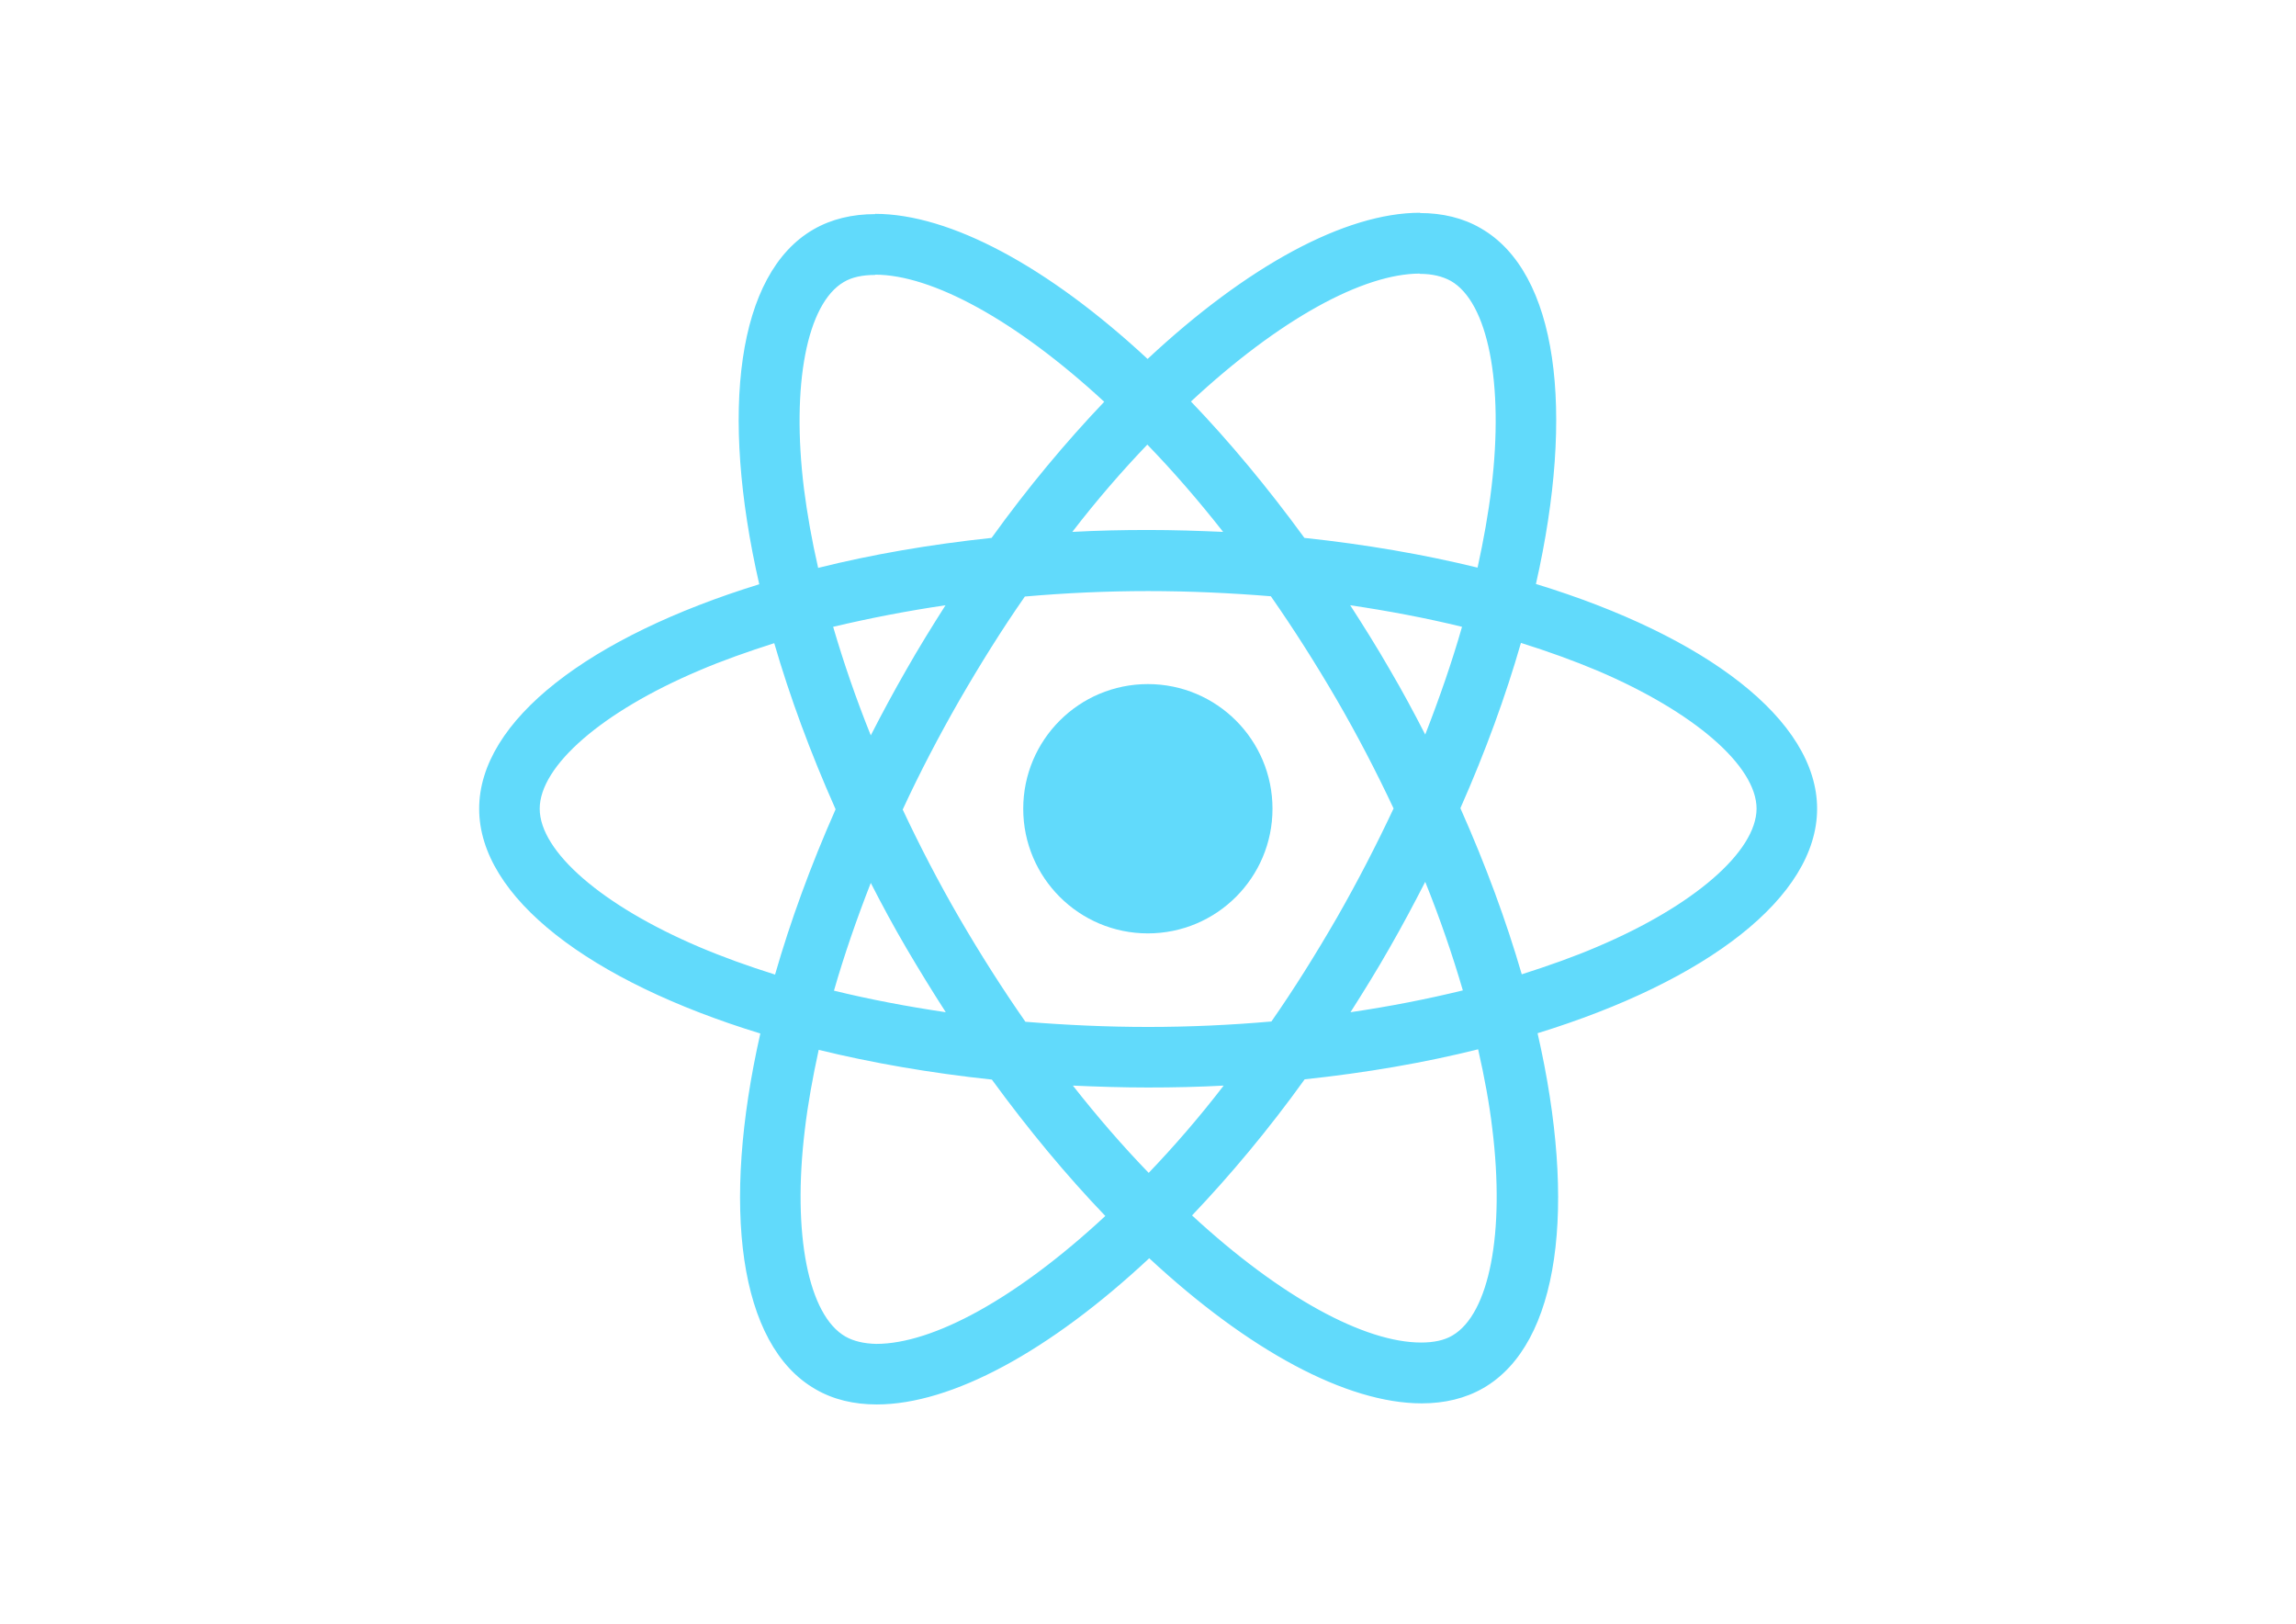
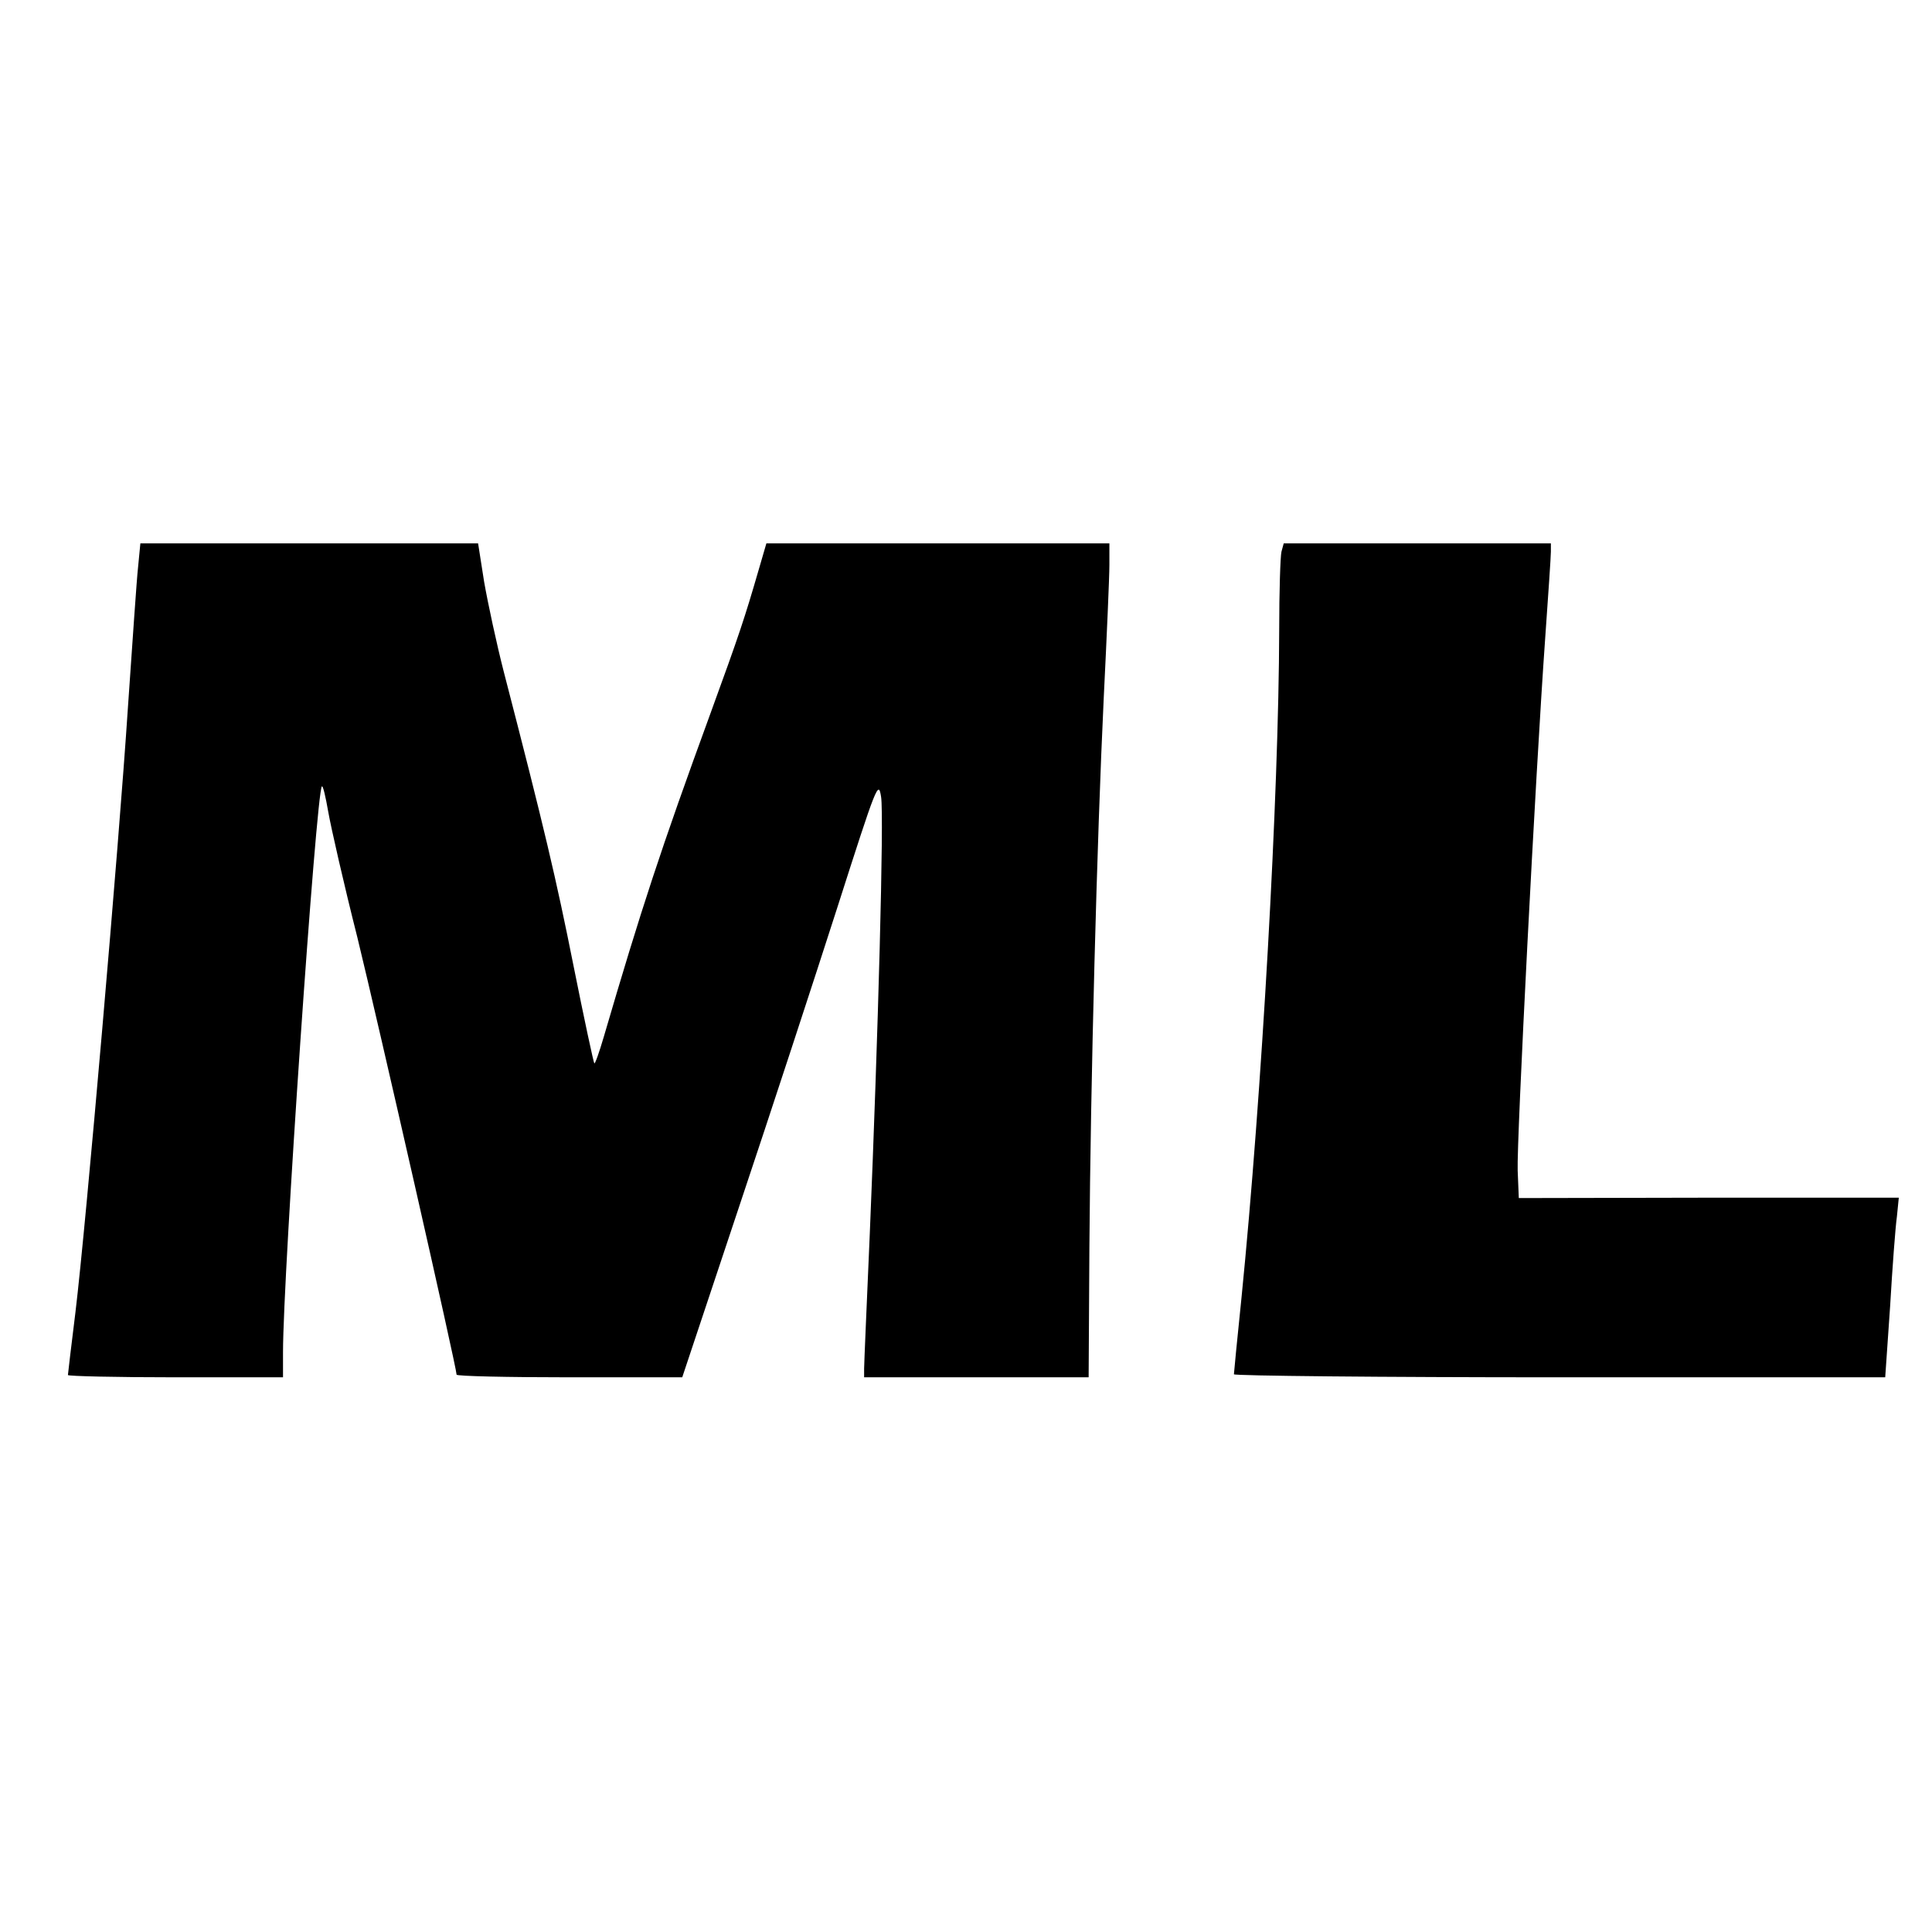
- <svg xmlns="http://www.w3.org/2000/svg" viewBox="0 0 841.9 595.3">
-   <g fill="#61DAFB">
-     <path d="M666.3 296.5c0-32.5-40.7-63.3-103.1-82.4 14.4-63.6 8-114.2-20.2-130.4-6.5-3.8-14.1-5.6-22.4-5.6v22.3c4.6 0 8.3.9 11.4 2.6 13.6 7.8 19.5 37.5 14.9 75.7-1.1 9.4-2.9 19.3-5.1 29.4-19.6-4.8-41-8.5-63.5-10.9-13.5-18.5-27.5-35.3-41.6-50 32.6-30.3 63.2-46.9 84-46.9V78c-27.5 0-63.5 19.6-99.9 53.6-36.4-33.8-72.4-53.2-99.9-53.2v22.3c20.7 0 51.4 16.5 84 46.6-14 14.7-28 31.4-41.3 49.9-22.6 2.4-44 6.1-63.6 11-2.3-10-4-19.7-5.2-29-4.7-38.2 1.1-67.9 14.6-75.8 3-1.8 6.9-2.6 11.5-2.6V78.5c-8.4 0-16 1.8-22.6 5.6-28.1 16.2-34.4 66.7-19.9 130.1-62.2 19.2-102.7 49.9-102.7 82.3 0 32.5 40.7 63.3 103.1 82.4-14.4 63.6-8 114.2 20.2 130.4 6.5 3.8 14.1 5.6 22.5 5.6 27.5 0 63.5-19.6 99.9-53.6 36.4 33.8 72.4 53.2 99.9 53.2 8.4 0 16-1.8 22.6-5.6 28.1-16.2 34.4-66.7 19.9-130.1 62-19.1 102.5-49.9 102.5-82.3zm-130.2-66.7c-3.7 12.9-8.3 26.2-13.5 39.5-4.1-8-8.4-16-13.1-24-4.6-8-9.5-15.8-14.4-23.4 14.2 2.1 27.9 4.7 41 7.9zm-45.8 106.5c-7.8 13.5-15.8 26.3-24.1 38.2-14.9 1.3-30 2-45.2 2-15.1 0-30.2-.7-45-1.9-8.3-11.9-16.4-24.6-24.2-38-7.6-13.1-14.5-26.4-20.8-39.8 6.2-13.4 13.2-26.8 20.7-39.9 7.8-13.5 15.8-26.3 24.1-38.2 14.9-1.3 30-2 45.2-2 15.1 0 30.2.7 45 1.9 8.3 11.9 16.4 24.6 24.2 38 7.6 13.1 14.5 26.4 20.8 39.8-6.3 13.4-13.2 26.8-20.7 39.9zm32.3-13c5.4 13.4 10 26.8 13.8 39.8-13.1 3.2-26.9 5.9-41.2 8 4.9-7.7 9.8-15.6 14.4-23.7 4.6-8 8.9-16.1 13-24.1zM421.2 430c-9.3-9.6-18.6-20.3-27.8-32 9 .4 18.2.7 27.5.7 9.4 0 18.7-.2 27.8-.7-9 11.7-18.3 22.4-27.5 32zm-74.4-58.9c-14.2-2.1-27.9-4.7-41-7.9 3.7-12.9 8.3-26.2 13.5-39.5 4.1 8 8.4 16 13.1 24 4.7 8 9.5 15.8 14.4 23.4zM420.7 163c9.3 9.6 18.6 20.3 27.8 32-9-.4-18.2-.7-27.5-.7-9.4 0-18.7.2-27.8.7 9-11.7 18.3-22.4 27.5-32zm-74 58.9c-4.9 7.7-9.8 15.6-14.4 23.7-4.6 8-8.9 16-13 24-5.4-13.4-10-26.8-13.8-39.8 13.1-3.1 26.9-5.8 41.2-7.9zm-90.5 125.2c-35.4-15.1-58.3-34.9-58.3-50.6 0-15.7 22.9-35.6 58.3-50.6 8.6-3.7 18-7 27.7-10.1 5.7 19.6 13.2 40 22.5 60.9-9.2 20.8-16.6 41.1-22.2 60.6-9.9-3.1-19.3-6.5-28-10.2zM310 490c-13.6-7.8-19.5-37.5-14.9-75.7 1.1-9.4 2.9-19.3 5.1-29.4 19.6 4.8 41 8.5 63.5 10.9 13.5 18.5 27.5 35.3 41.6 50-32.6 30.3-63.2 46.9-84 46.9-4.5-.1-8.3-1-11.3-2.7zm237.2-76.2c4.7 38.2-1.1 67.9-14.6 75.8-3 1.8-6.9 2.6-11.5 2.6-20.7 0-51.4-16.5-84-46.6 14-14.7 28-31.4 41.3-49.9 22.6-2.4 44-6.1 63.6-11 2.3 10.1 4.1 19.8 5.2 29.1zm38.5-66.7c-8.6 3.7-18 7-27.7 10.1-5.7-19.6-13.2-40-22.5-60.9 9.2-20.8 16.6-41.1 22.2-60.6 9.9 3.1 19.3 6.5 28.1 10.2 35.4 15.1 58.3 34.9 58.3 50.6-.1 15.7-23 35.6-58.4 50.6zM320.8 78.4z" />
-     <circle cx="420.9" cy="296.5" r="45.7" />
-     <path d="M520.5 78.1z" />
+ <svg xmlns="http://www.w3.org/2000/svg" version="1.0" width="512pt" height="512pt" viewBox="0 0 512 512" preserveAspectRatio="xMidYMid meet">
+   <g transform="translate(0,512) scale(0.1,-0.1)" fill="#000000" stroke="none">
+     <path d="M366 3618 c-4 -35 -15 -202 -27 -373 -24 -366 -111 -1371 -139 -1602 -11 -89 -20 -164 -20 -167 0 -3 128 -6 285 -6 l285 0 0 66 c0 208 88 1485 103 1500 3 3 10 -28 17 -68 7 -40 41 -190 77 -332 55 -225 263 -1140 263 -1159 0 -4 135 -7 299 -7 l299 0 151 453 c83 248 200 605 260 792 105 328 109 338 116 293 8 -51 -8 -634 -30 -1158 -8 -184 -15 -345 -15 -357 l0 -23 298 0 297 0 2 343 c3 440 20 1081 38 1457 8 162 15 321 15 353 l0 57 -455 0 -454 0 -21 -72 c-36 -124 -50 -167 -127 -378 -132 -361 -184 -520 -283 -858 -12 -41 -23 -72 -25 -70 -2 2 -27 118 -55 258 -46 231 -78 367 -185 780 -19 74 -42 181 -52 238 l-16 102 -448 0 -447 0 -6 -62z" />
+     <path d="M3396 3658 c-3 -13 -6 -106 -6 -208 -1 -436 -46 -1231 -100 -1770 -11 -107 -20 -198 -20 -202 0 -4 388 -8 863 -8 l863 0 13 188 c6 103 14 210 18 238 l5 50 -503 0 -504 -1 -3 73 c-3 75 47 1048 73 1412 8 113 15 215 15 228 l0 22 -354 0 -354 0 -6 -22z" />
  </g>
</svg>
